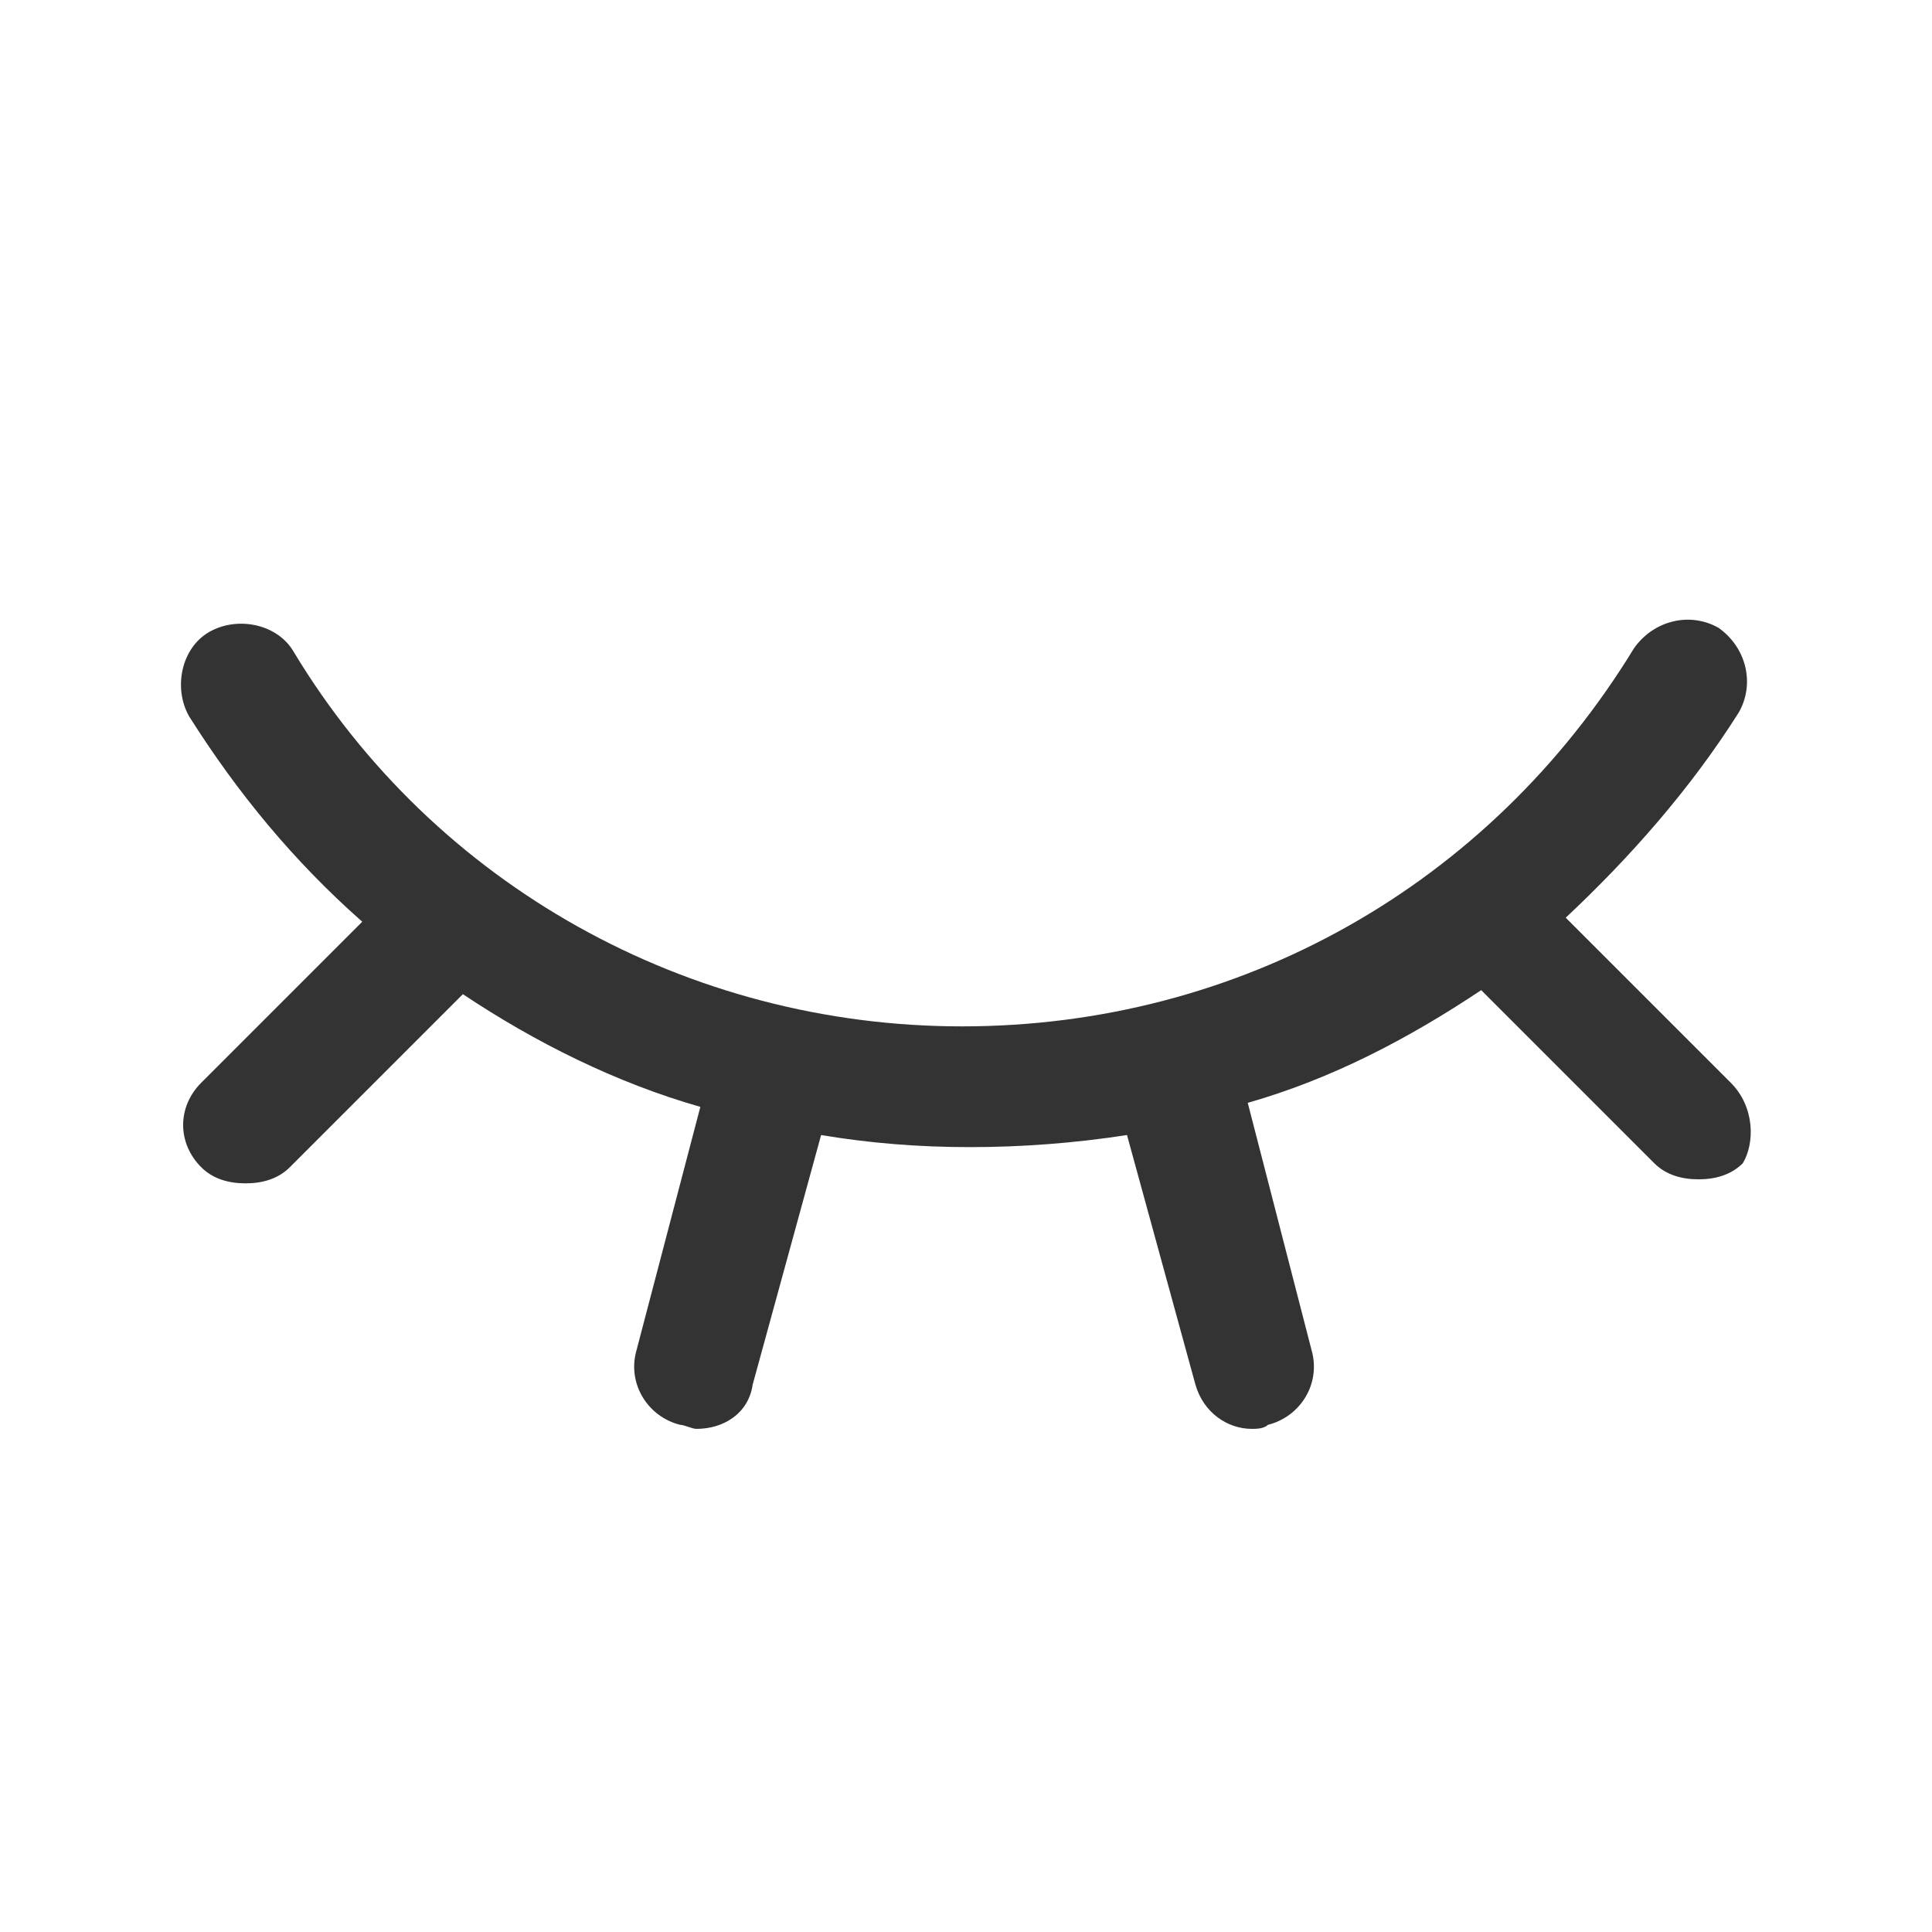
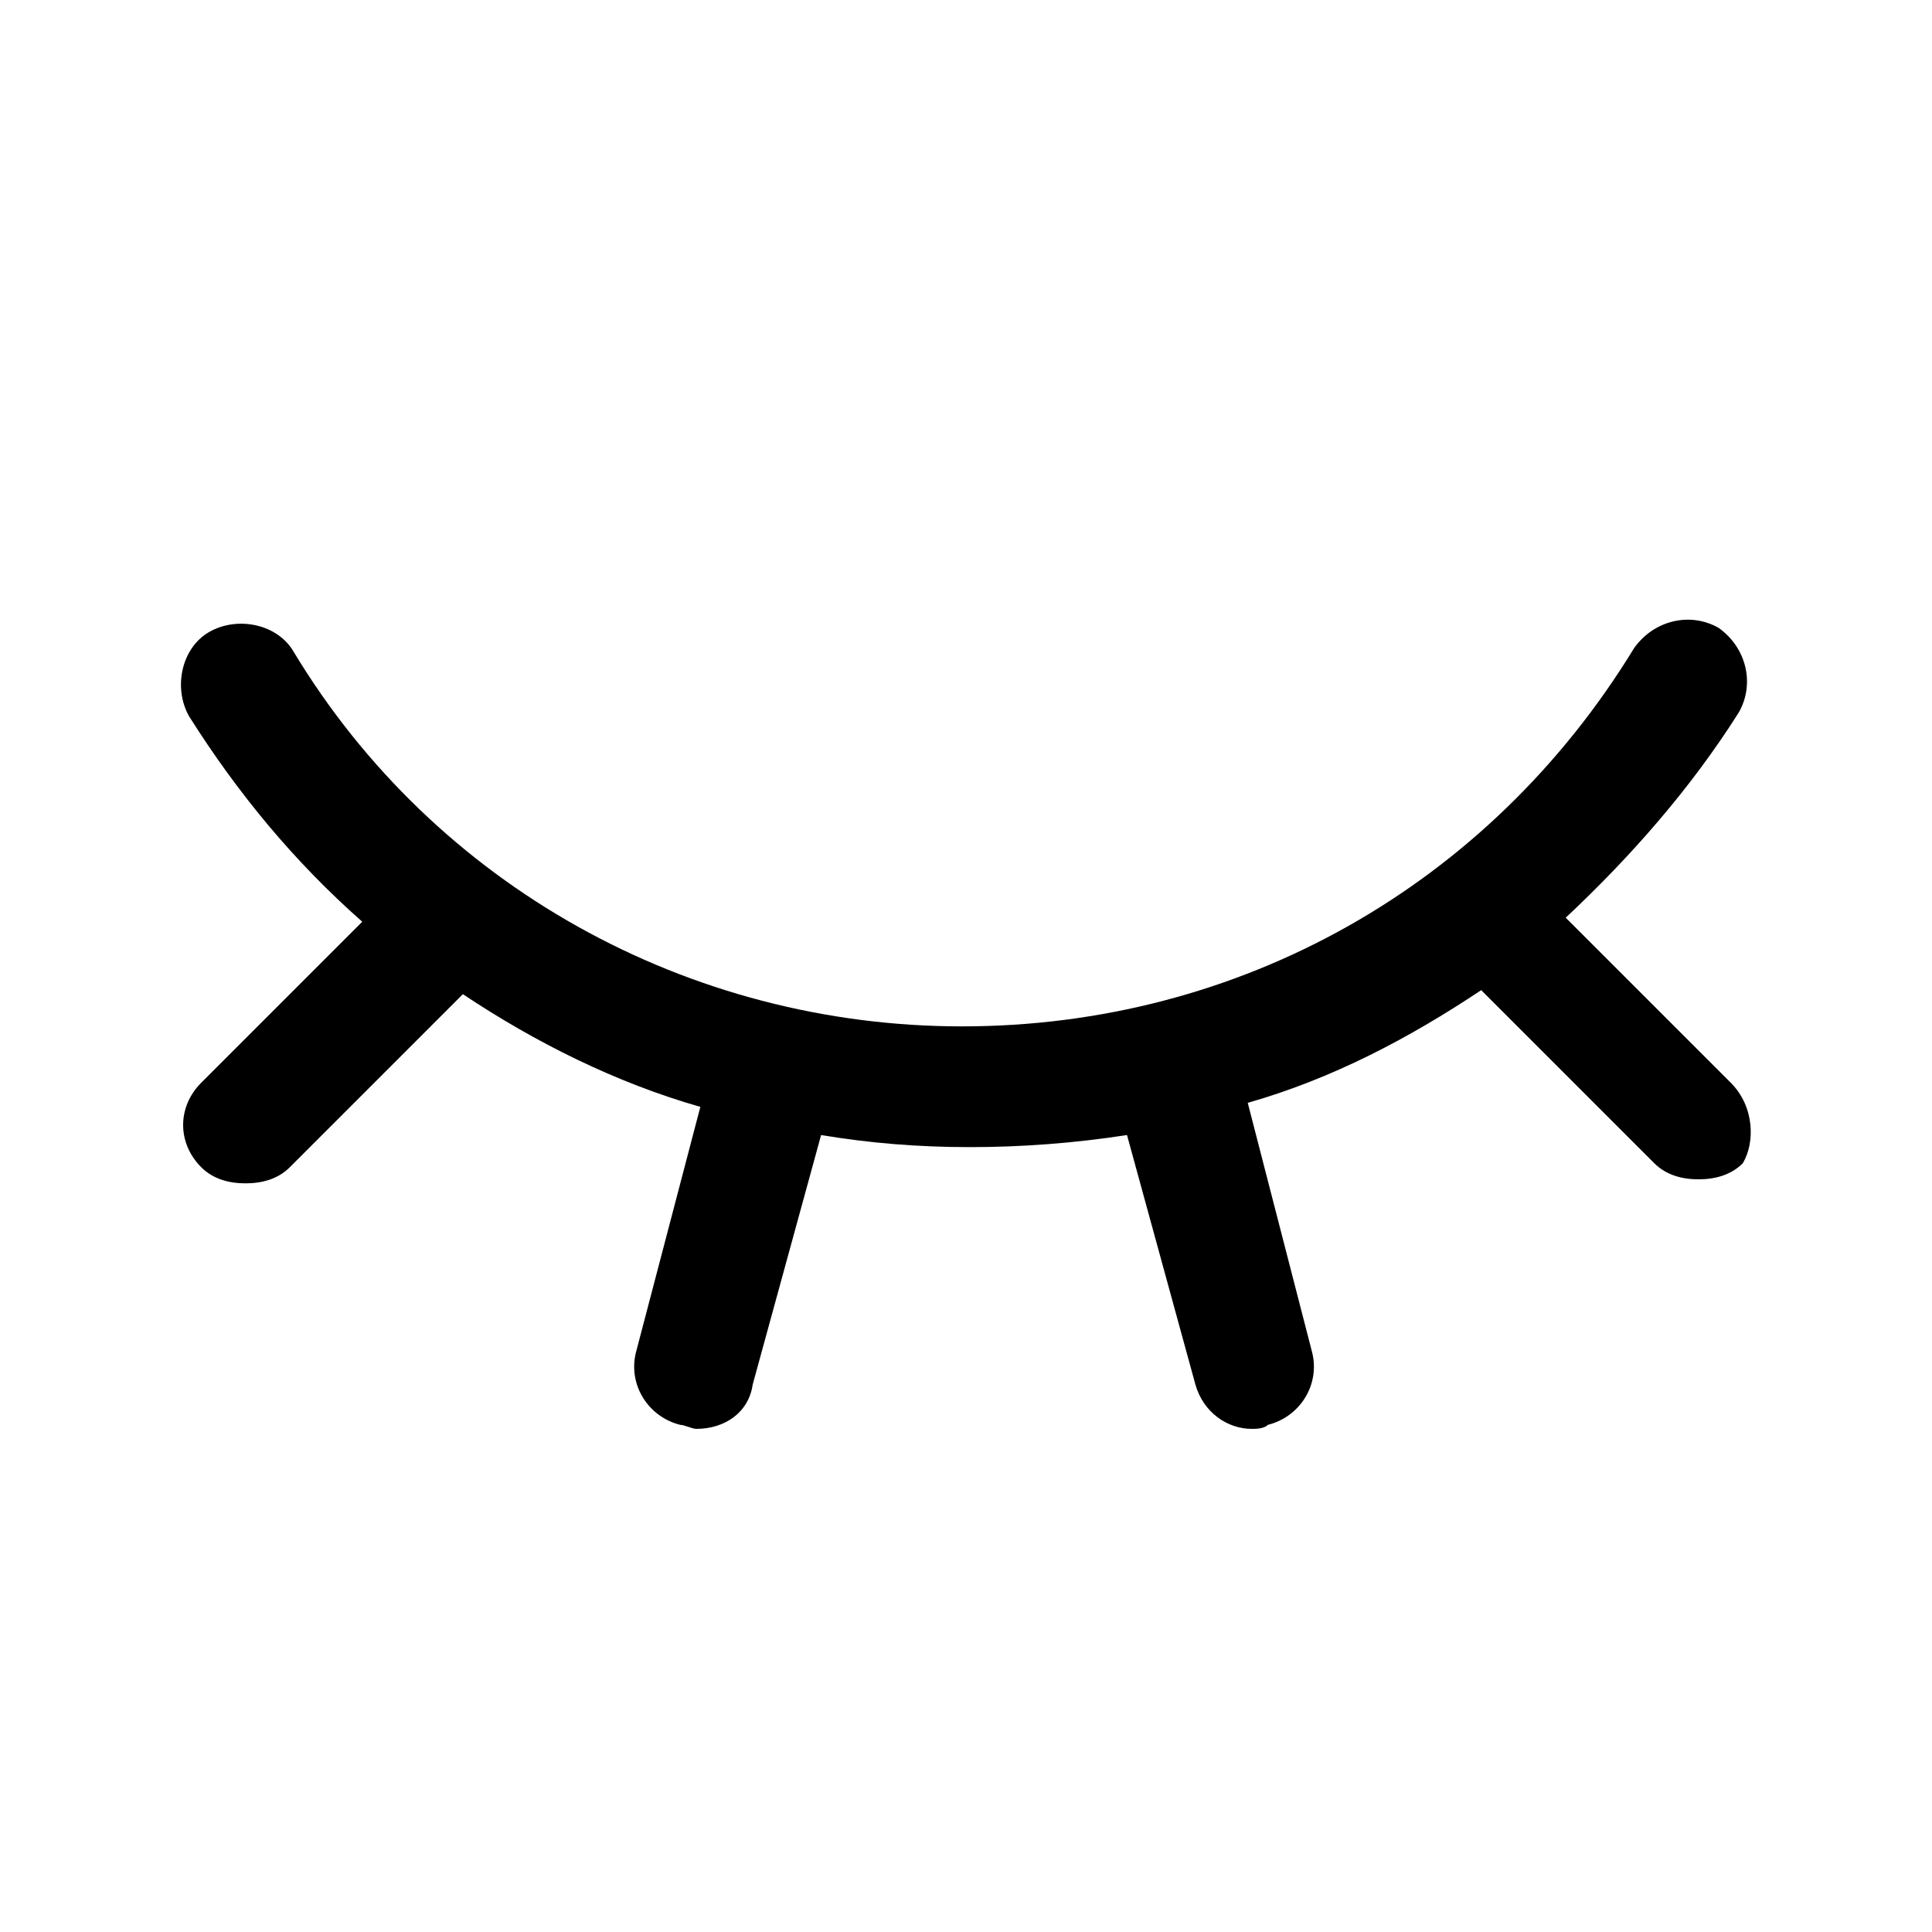
<svg xmlns="http://www.w3.org/2000/svg" class="icon" width="200px" height="200.00px" viewBox="0 0 1024 1024" version="1.1">
-   <path fill="#333333" d="M917.333 573.867l-87.467-87.467c34.133-32 66.133-68.267 91.733-108.8 8.533-14.933 4.267-34.133-10.667-44.8-14.933-8.533-34.133-4.267-44.8 10.667-76.8 125.867-209.067 200.533-356.267 200.533-145.067 0-279.467-74.667-354.133-198.4-8.533-14.933-29.867-19.2-44.8-10.667-14.933 8.533-19.2 29.867-10.667 44.8 25.6 40.533 55.467 76.8 91.733 108.8l-85.333 85.333c-12.8 12.8-12.8 32 0 44.8 6.4 6.4 14.933 8.533 23.467 8.533s17.067-2.133 23.467-8.533l91.733-91.733c38.4 25.6 81.067 46.933 125.867 59.733l-34.133 130.133c-4.267 17.067 6.4 34.133 23.467 38.4 2.133 0 6.4 2.133 8.533 2.133 14.933 0 27.733-8.533 29.867-23.467l36.267-132.267c25.6 4.267 51.2 6.4 78.933 6.4 27.733 0 55.467-2.133 83.2-6.4l36.267 132.267c4.267 14.933 17.067 23.467 29.867 23.467 2.133 0 6.4 0 8.533-2.133 17.067-4.267 27.733-21.333 23.467-38.4L661.333 584.533c44.8-12.8 85.333-34.133 123.733-59.733l91.733 91.733c6.4 6.4 14.933 8.533 23.467 8.533s17.067-2.133 23.467-8.533c6.4-10.667 6.4-29.867-6.4-42.667z" />
+   <path d="M917.333 573.867l-87.467-87.467c34.133-32 66.133-68.267 91.733-108.8 8.533-14.933 4.267-34.133-10.667-44.8-14.933-8.533-34.133-4.267-44.8 10.667-76.8 125.867-209.067 200.533-356.267 200.533-145.067 0-279.467-74.667-354.133-198.4-8.533-14.933-29.867-19.2-44.8-10.667-14.933 8.533-19.2 29.867-10.667 44.8 25.6 40.533 55.467 76.8 91.733 108.8l-85.333 85.333c-12.8 12.8-12.8 32 0 44.8 6.4 6.4 14.933 8.533 23.467 8.533s17.067-2.133 23.467-8.533l91.733-91.733c38.4 25.6 81.067 46.933 125.867 59.733l-34.133 130.133c-4.267 17.067 6.4 34.133 23.467 38.4 2.133 0 6.4 2.133 8.533 2.133 14.933 0 27.733-8.533 29.867-23.467l36.267-132.267c25.6 4.267 51.2 6.4 78.933 6.4 27.733 0 55.467-2.133 83.2-6.4l36.267 132.267c4.267 14.933 17.067 23.467 29.867 23.467 2.133 0 6.4 0 8.533-2.133 17.067-4.267 27.733-21.333 23.467-38.4L661.333 584.533c44.8-12.8 85.333-34.133 123.733-59.733l91.733 91.733c6.4 6.4 14.933 8.533 23.467 8.533s17.067-2.133 23.467-8.533c6.4-10.667 6.4-29.867-6.4-42.667z" />
</svg>
